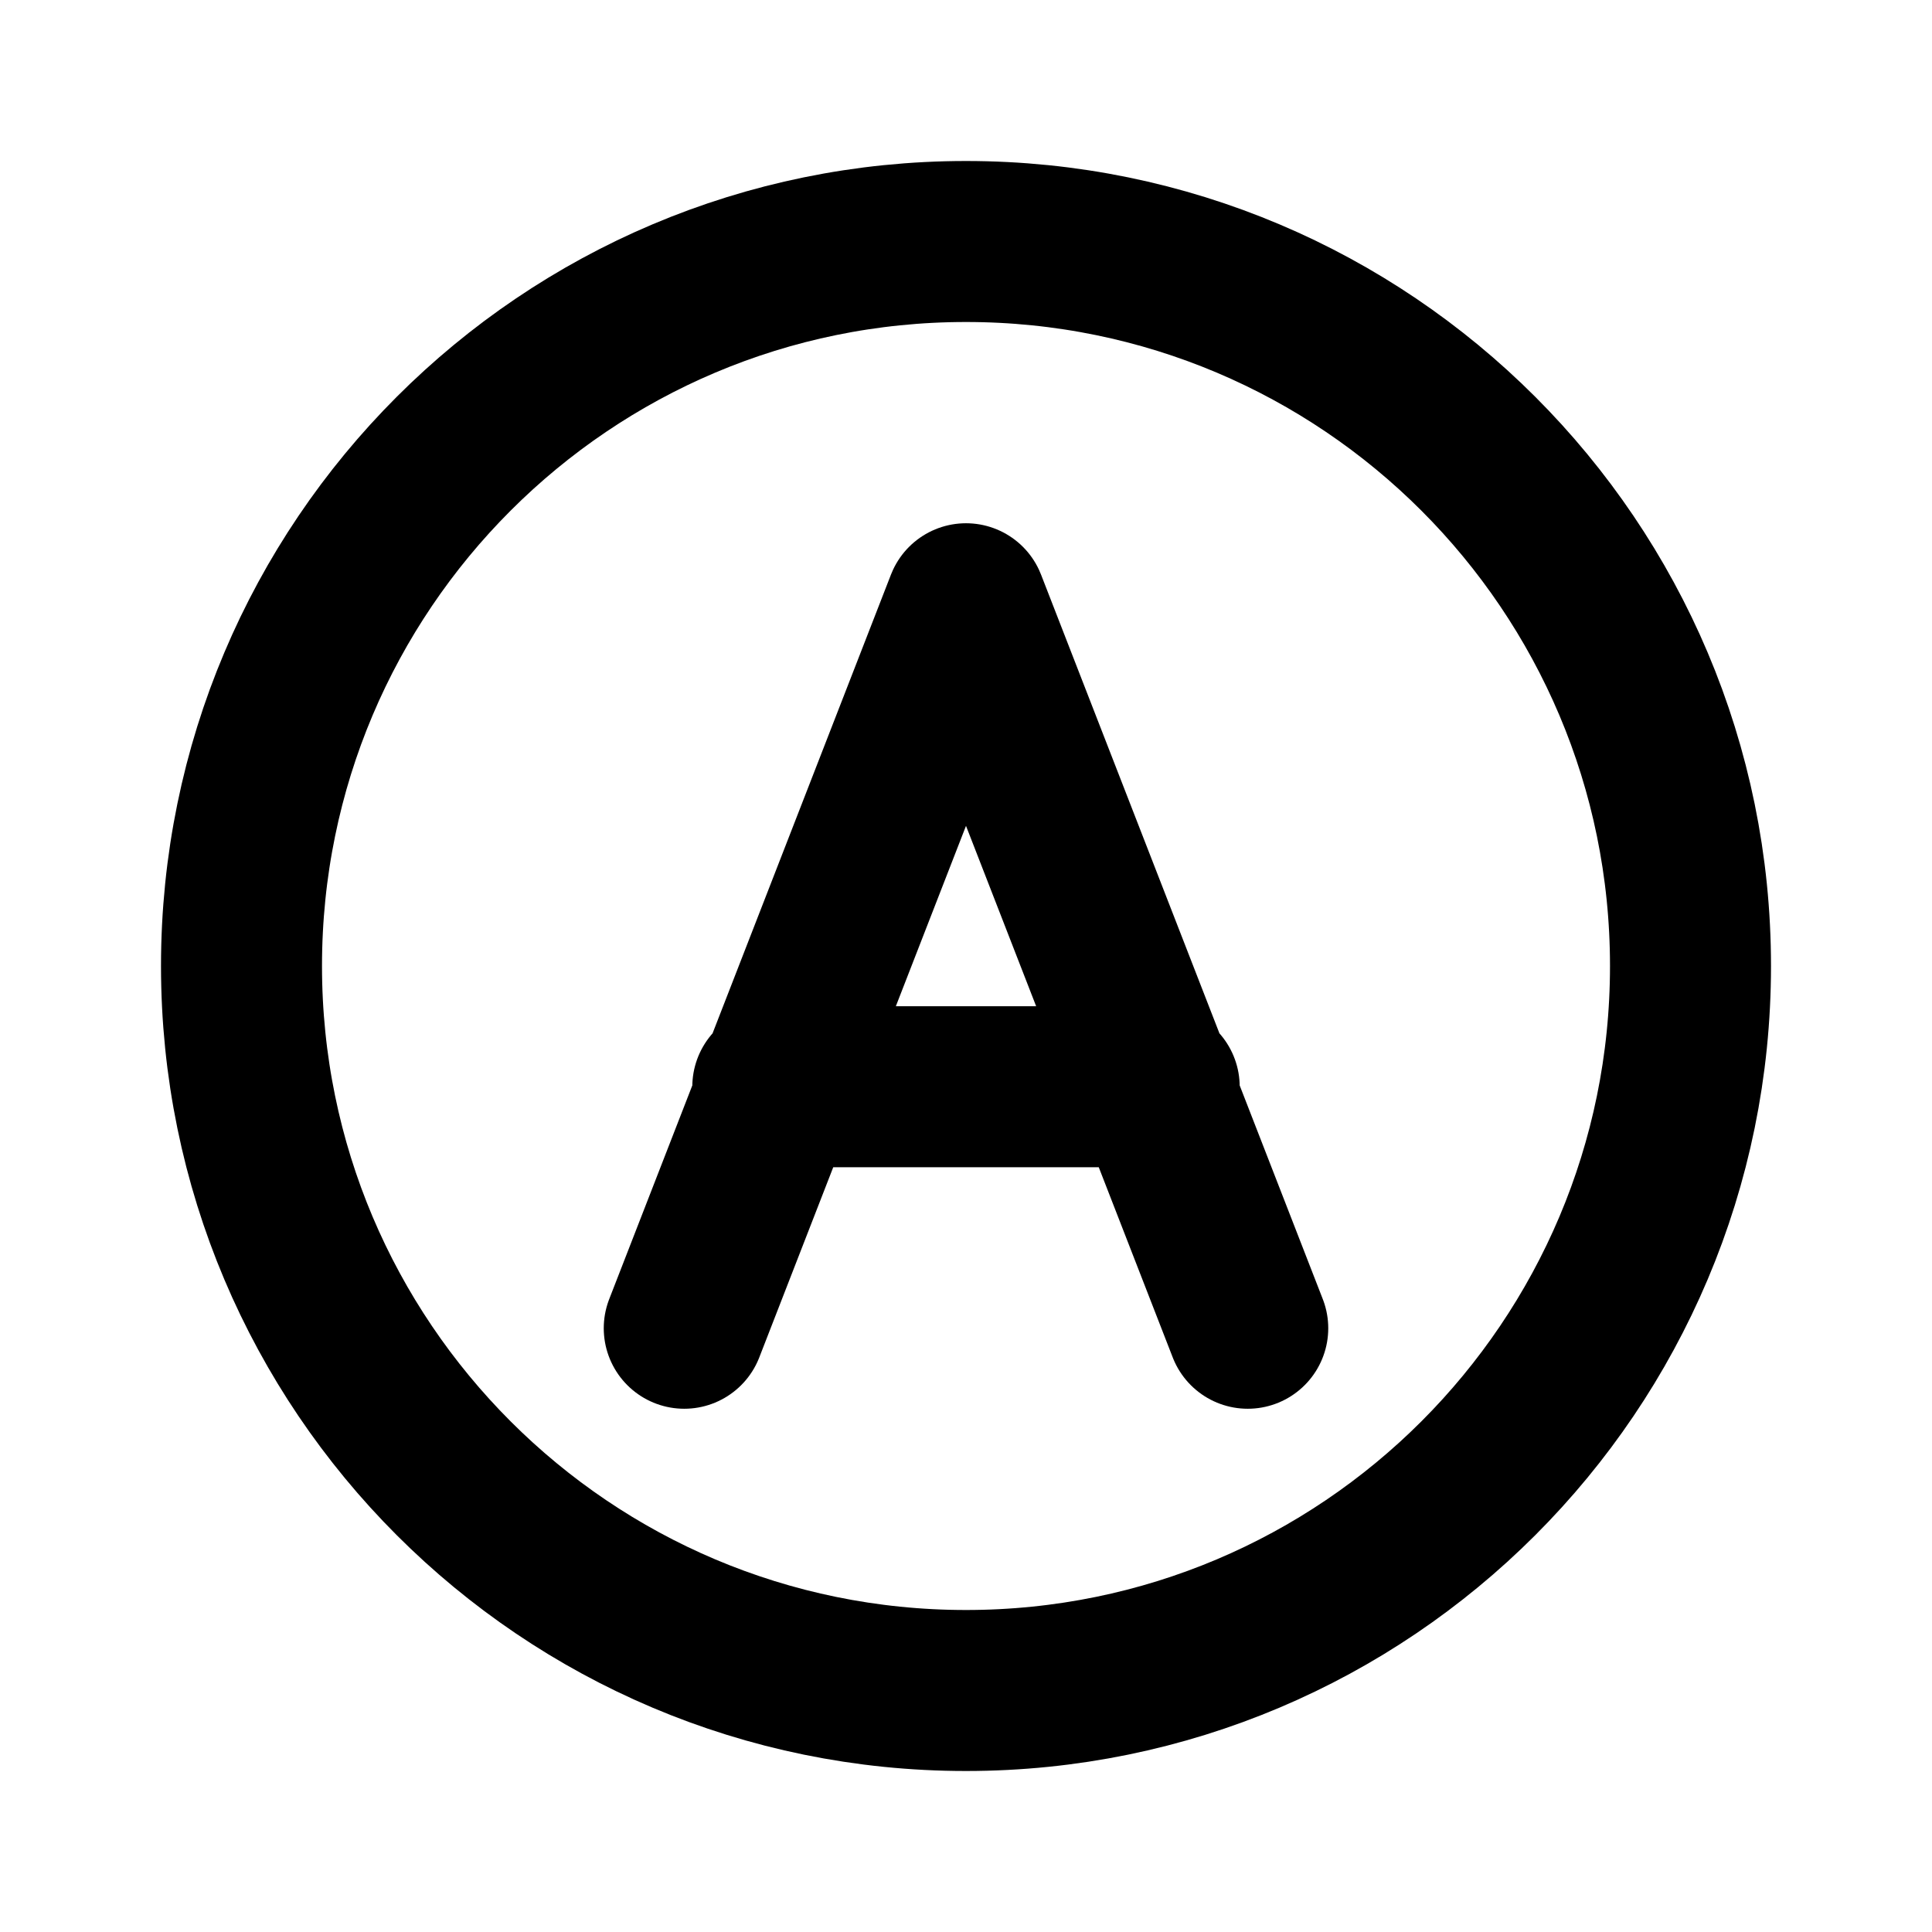
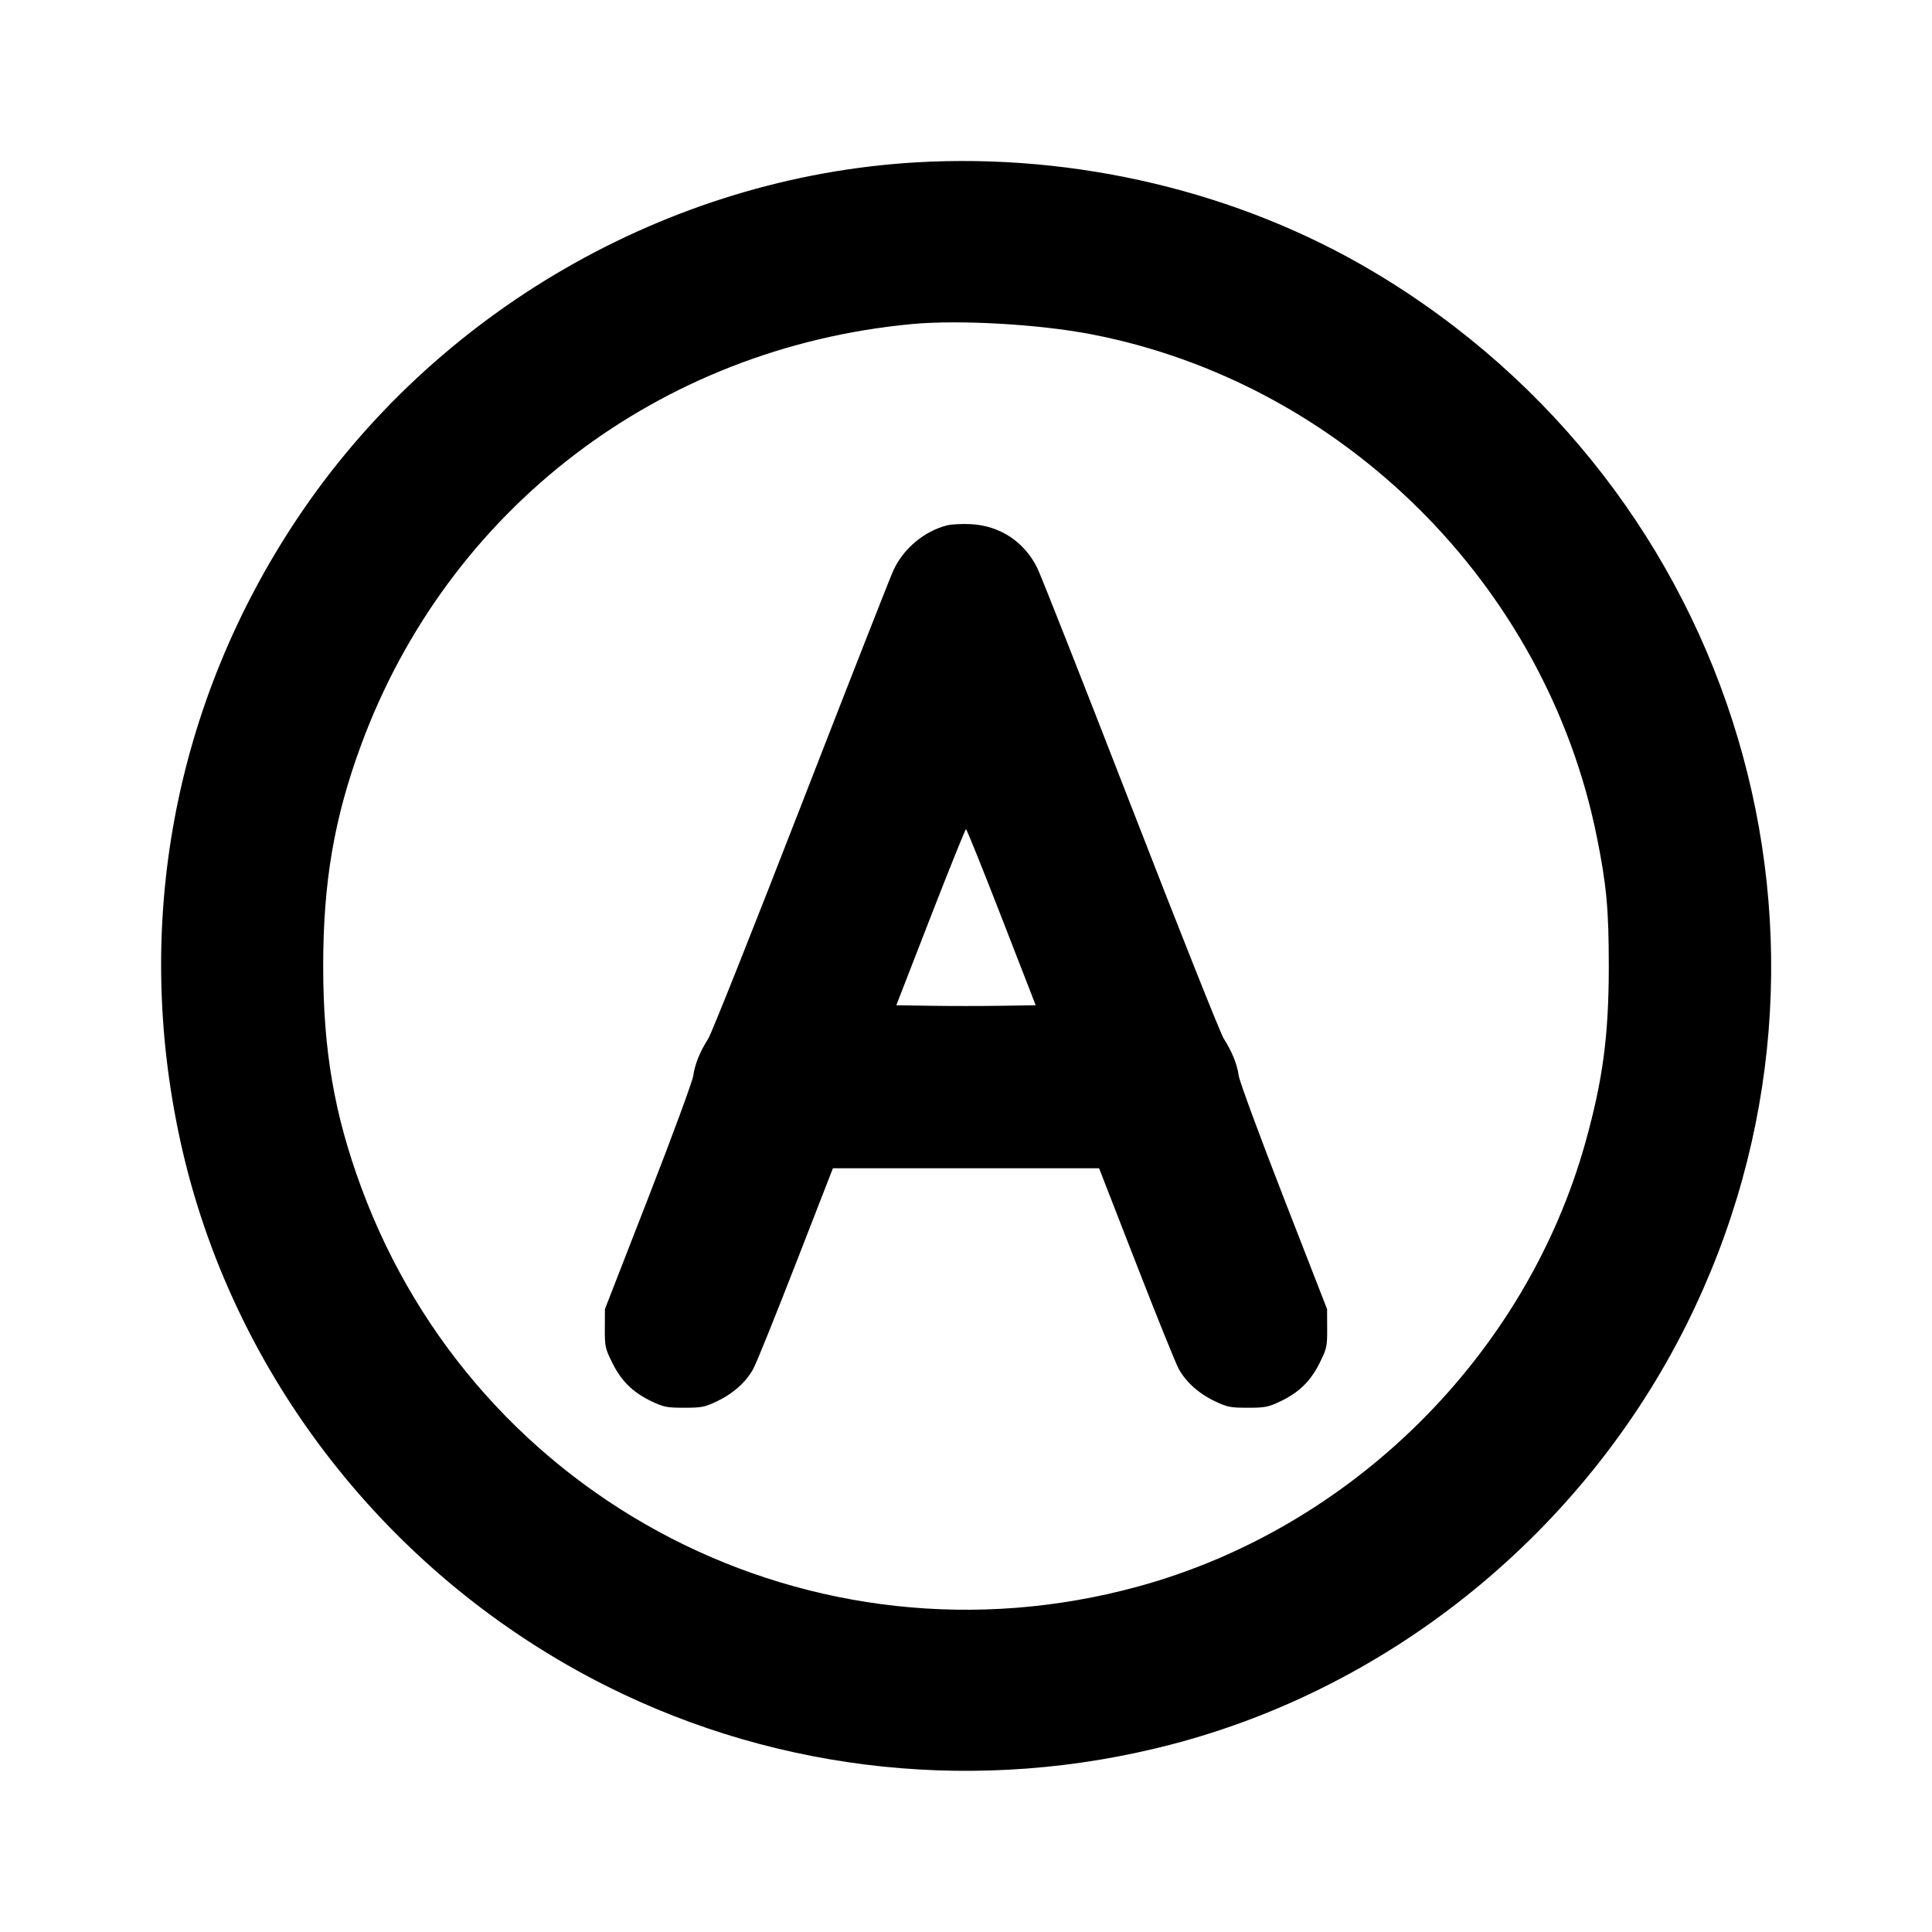
- <svg xmlns="http://www.w3.org/2000/svg" width="24" height="24" viewBox="0 0 24 24" fill="none" stroke="#000000" stroke-width="2" stroke-linecap="round" stroke-linejoin="round">
-   <circle cx="12" cy="12" r="9" />
-   <path d="M8.5 16.5 12 7.5l3.5 9M9.6 13.5h4.8" />
+ <svg xmlns="http://www.w3.org/2000/svg" width="960" height="960" viewBox="0 0 960 960">
+   <path fill="#000000" fill-rule="evenodd" d="M455 80.69C534.59 76 615.62 95.31 682.14 134.83C864.04 242.9 931.77 470.2 838.05 658.11C786.72 761.03 691.86 838.3 581.76 866.89C487.38 891.4 387.9 881.11 301.62 837.91C193.78 783.92 115.08 683.36 89.62 567C65.99 459.04 86.49 349.59 147.48 258C216.25 154.72 332.06 87.95 455 80.69ZM453 161.03C327.49 172.85 222.77 252.86 179.49 370C166.08 406.3 160.59 438.25 160.59 480C160.59 521.74 166.07 553.63 179.49 590C237.25 746.62 404.17 832.42 565.41 788.36C671.78 759.3 758.3 673.39 787.83 567.5C796.48 536.47 799.4 514.38 799.4 480C799.4 451.74 798.27 439.61 793.39 415.5C768.06 290.39 666.96 190.07 542 166.05C516.08 161.07 476.37 158.83 453 161.03ZM470.62 261.05C472.75 260.51 477.99 260.24 482.25 260.44C496.83 261.14 509.08 269.22 515.49 282.39C517.4 286.3 538.35 339.45 562.06 400.5C585.76 461.55 606.45 513.53 608.03 516.01C612.22 522.59 614.74 528.82 615.51 534.5C615.89 537.25 625.92 564.48 637.81 595L659.42 650.5L659.46 660.05C659.5 669.11 659.3 670 655.76 677.16C651.27 686.26 645.48 691.93 636.18 696.34C630.14 699.2 628.59 699.5 620 699.5C611.41 699.5 609.86 699.2 603.82 696.34C595.7 692.49 589.27 686.74 585.67 680.13C584.18 677.4 574.68 653.88 564.55 627.84L546.13 580.5L480 580.5L413.87 580.5L395.45 627.84C385.32 653.88 375.82 677.4 374.33 680.13C370.73 686.74 364.3 692.49 356.18 696.34C350.14 699.2 348.59 699.5 340 699.5C331.41 699.5 329.86 699.2 323.82 696.34C314.52 691.93 308.73 686.26 304.24 677.16C300.69 670 300.5 669.11 300.54 660.05L300.58 650.5L322.19 595C334.08 564.48 344.11 537.25 344.49 534.5C345.26 528.82 347.78 522.59 351.97 516.01C353.55 513.53 374.25 461.55 397.97 400.5C421.69 339.45 442.38 286.72 443.96 283.32C448.98 272.52 459.3 263.89 470.62 261.05ZM462.37 455.75L445.37 499.5L462.69 499.77C472.21 499.92 487.79 499.92 497.31 499.77L514.63 499.5L497.63 455.75C488.28 431.69 480.35 412 480 412C479.65 412 471.72 431.69 462.37 455.75Z" />
</svg>
